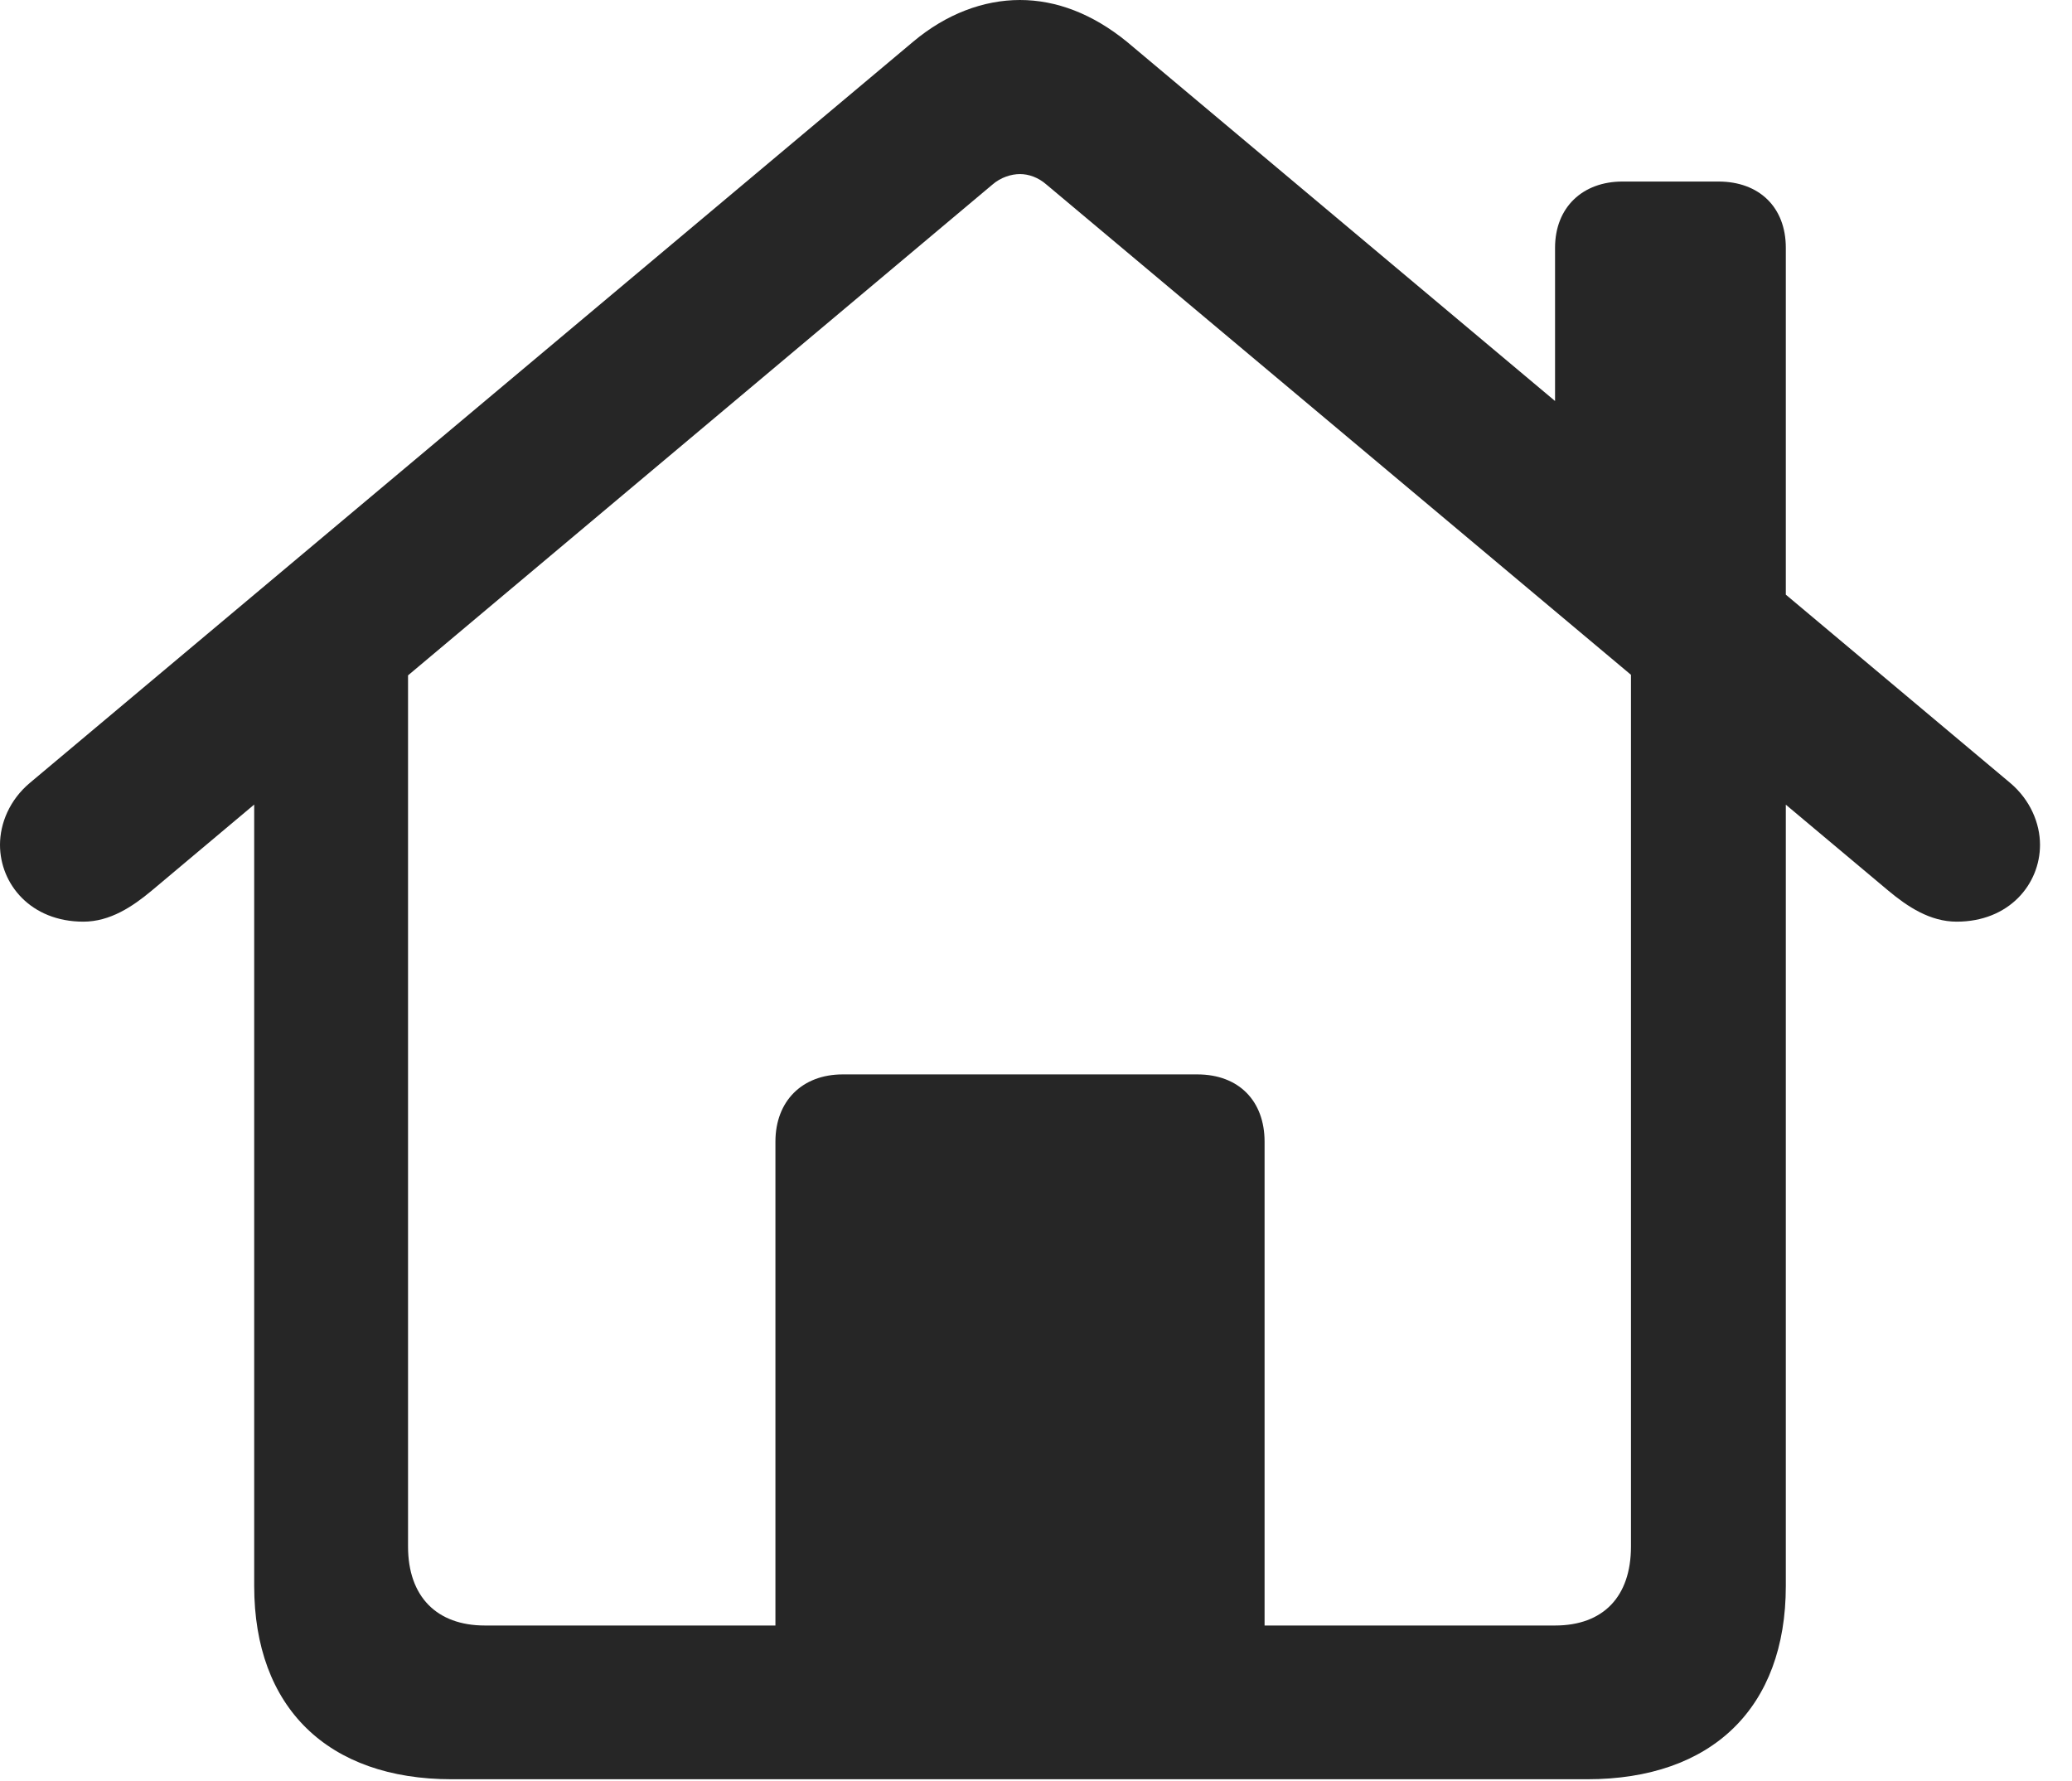
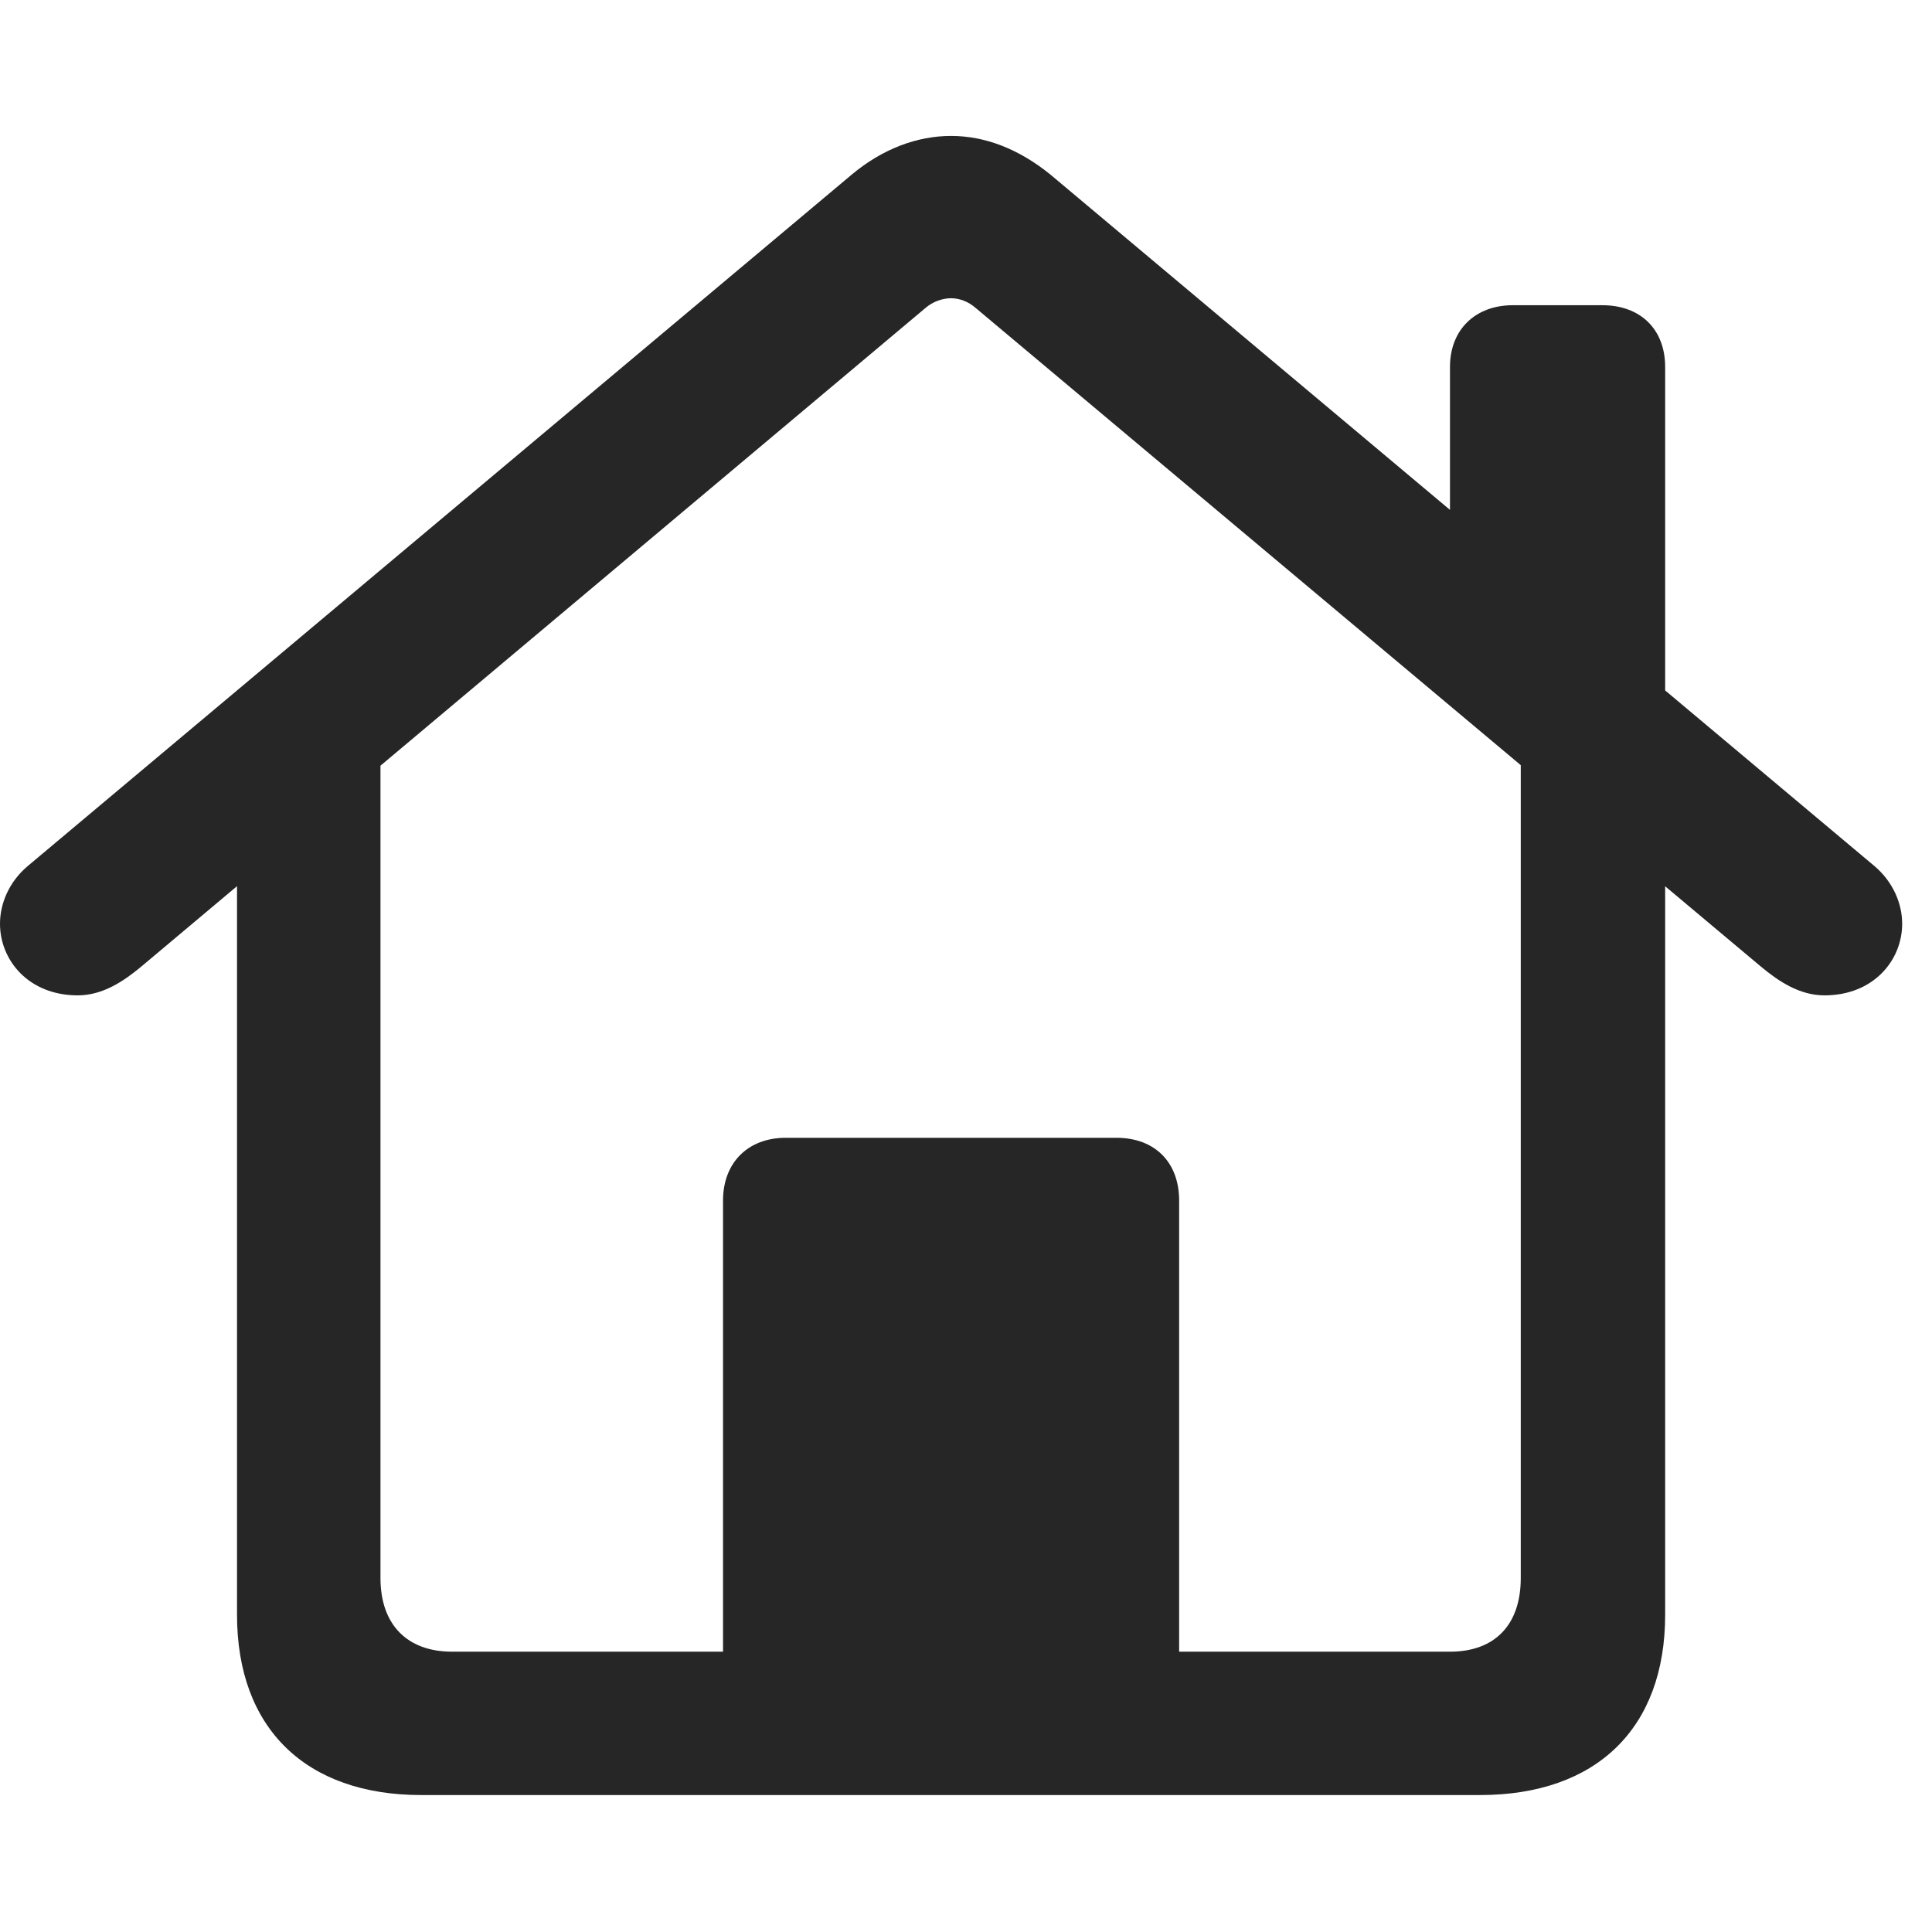
- <svg xmlns="http://www.w3.org/2000/svg" version="1.1" viewBox="0 0 22.734 19.535">
+ <svg xmlns="http://www.w3.org/2000/svg" width="24" height="24" version="1.1" viewBox="0 0 22.734 19.535">
  <g>
    <rect height="19.535" opacity="0" width="22.734" x="0" y="0" />
    <path d="M8.508 18.422L13.875 18.422L13.875 12.527C13.875 12.082 13.594 11.789 13.137 11.789L9.246 11.789C8.801 11.789 8.508 12.082 8.508 12.527ZM0.914 10.113C1.207 10.113 1.453 9.949 1.664 9.773L10.887 2.027C10.98 1.945 11.098 1.91 11.191 1.91C11.285 1.91 11.391 1.945 11.484 2.027L20.719 9.773C20.93 9.949 21.176 10.113 21.469 10.113C22.043 10.113 22.383 9.703 22.383 9.27C22.383 9.035 22.277 8.777 22.055 8.59L12.363 0.457C11.988 0.152 11.59 0 11.191 0C10.793 0 10.383 0.152 10.02 0.457L0.328 8.59C0.105 8.777 0 9.035 0 9.27C0 9.703 0.34 10.113 0.914 10.113ZM17.062 4.828L19.594 6.961L19.594 2.719C19.594 2.273 19.301 1.992 18.855 1.992L17.801 1.992C17.367 1.992 17.062 2.273 17.062 2.719ZM4.957 19.523L17.414 19.523C18.785 19.523 19.594 18.738 19.594 17.402L19.594 7.207L17.895 6.082L17.895 16.969C17.895 17.52 17.59 17.836 17.062 17.836L5.32 17.836C4.793 17.836 4.477 17.52 4.477 16.969L4.477 6.082L2.789 7.207L2.789 17.402C2.789 18.738 3.598 19.523 4.957 19.523Z" fill="currentColor" fill-opacity="0.85" />
  </g>
</svg>
